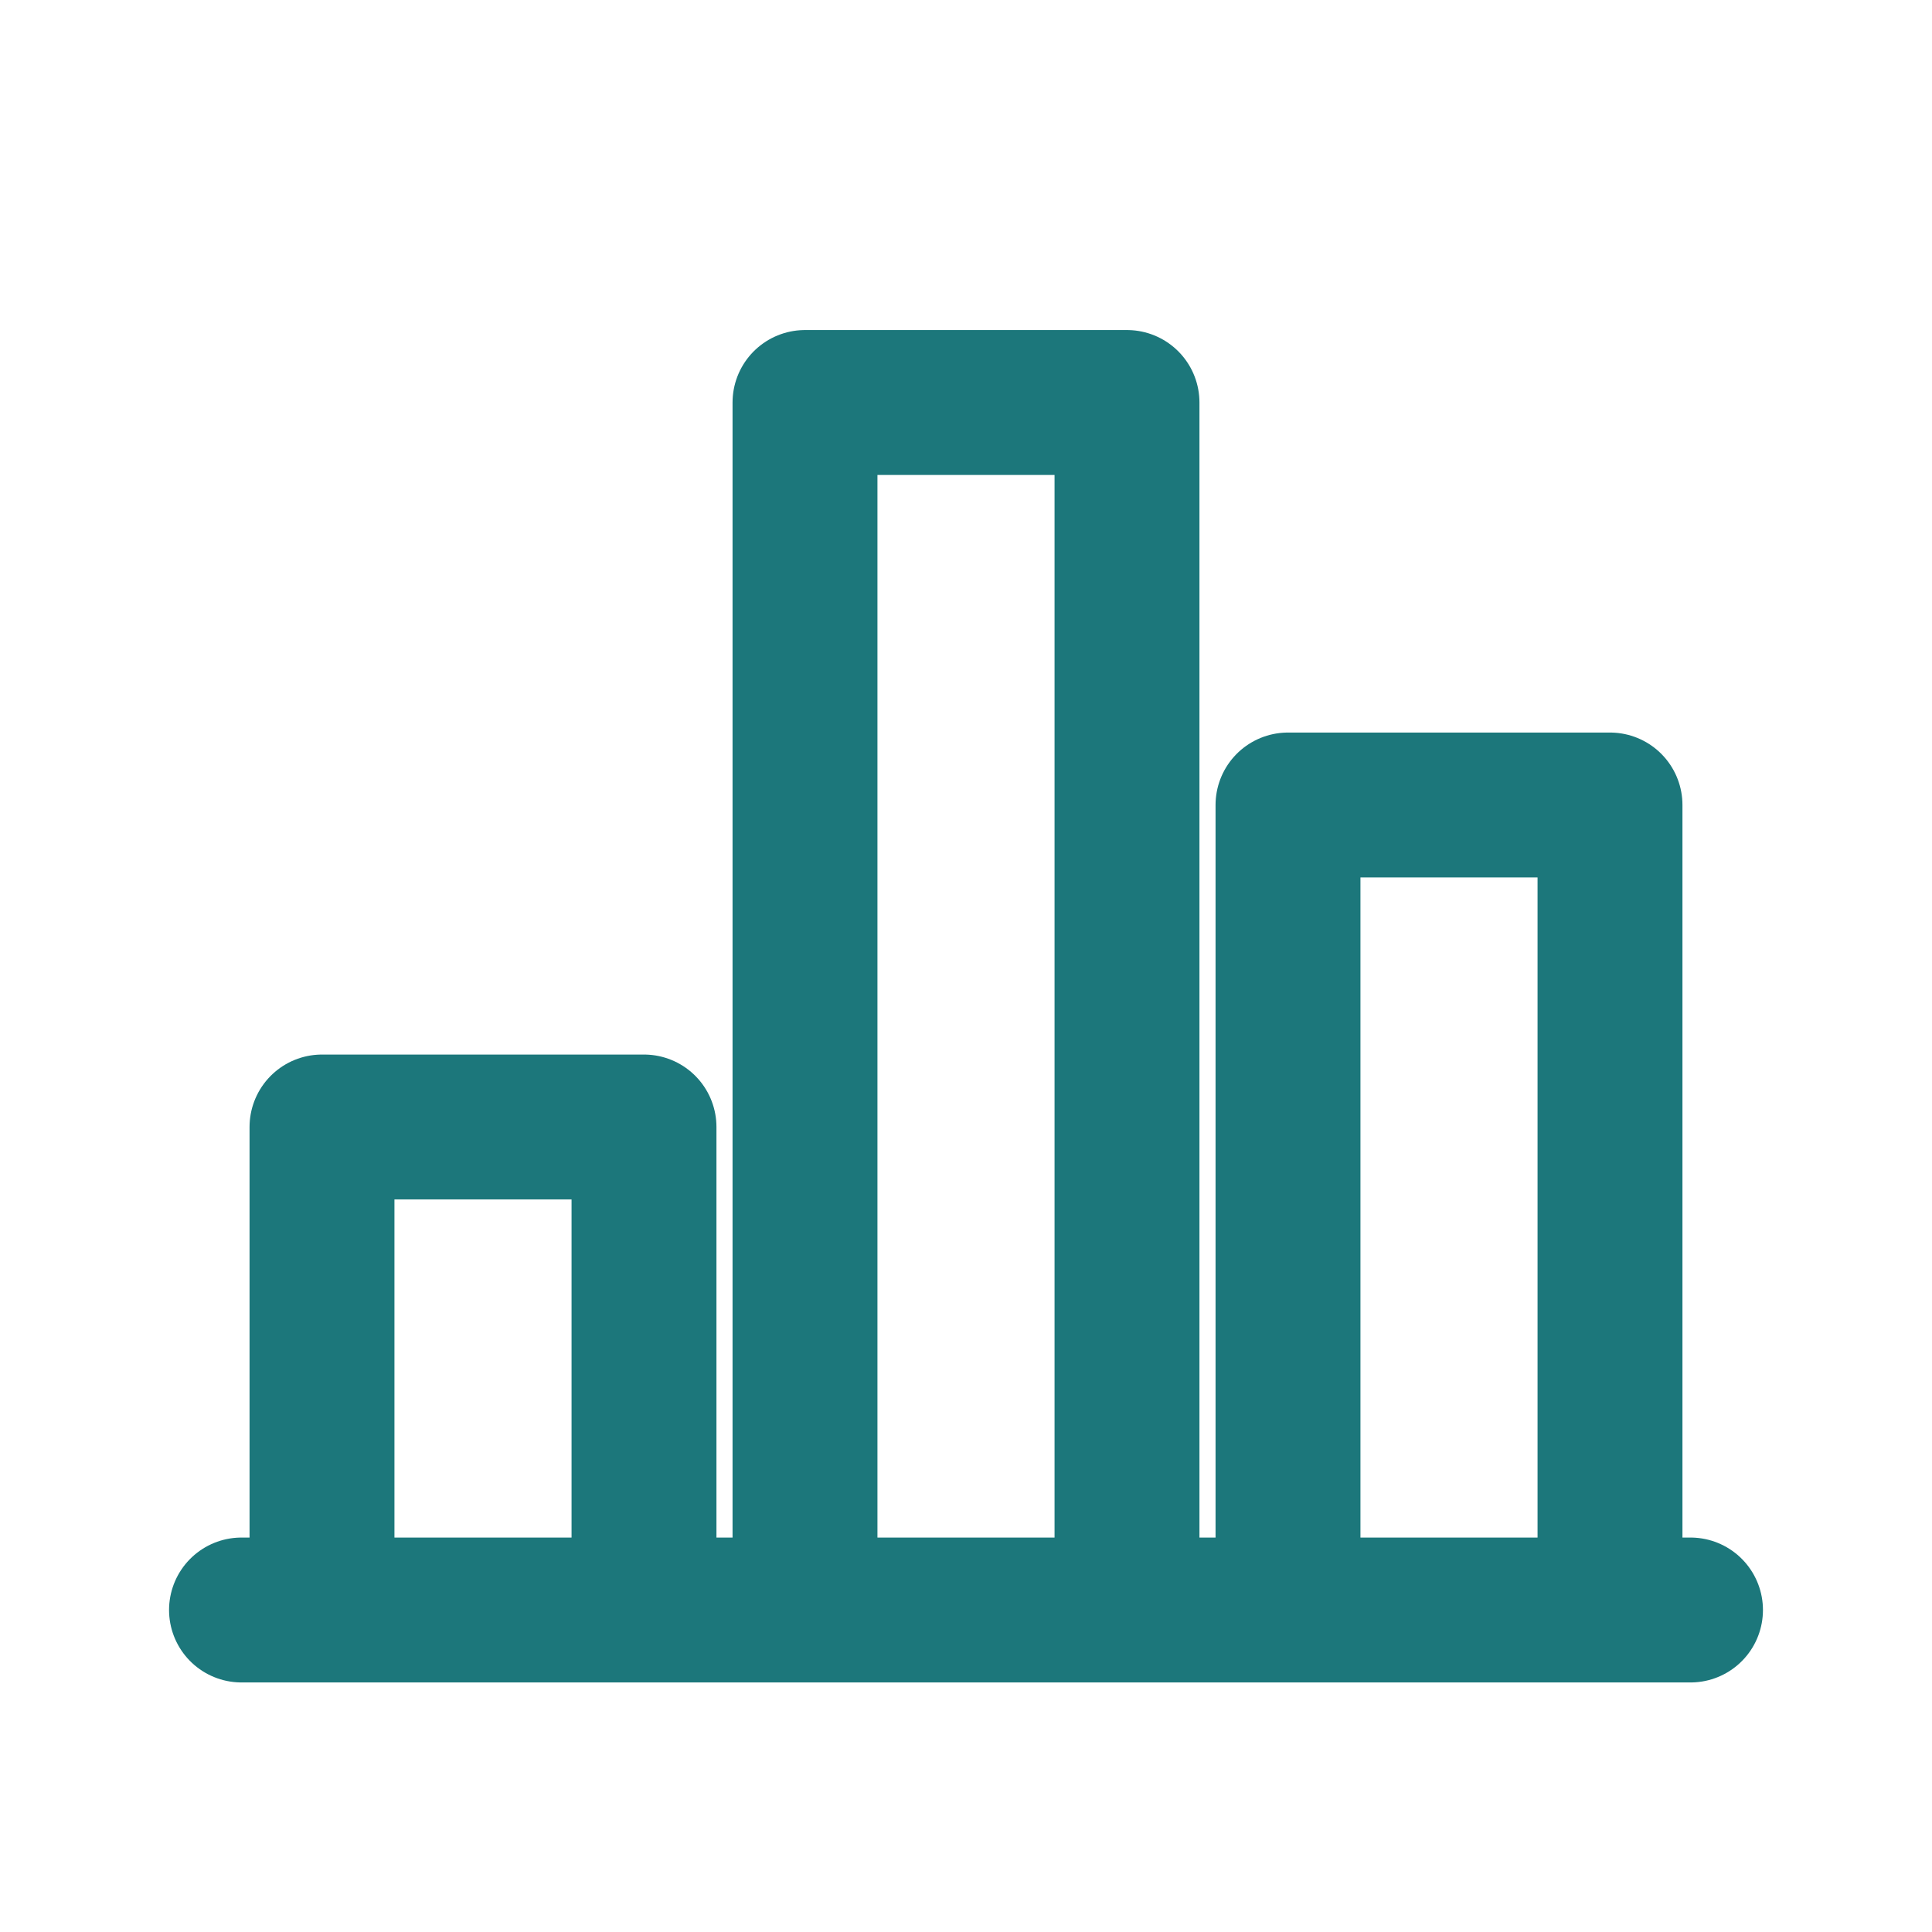
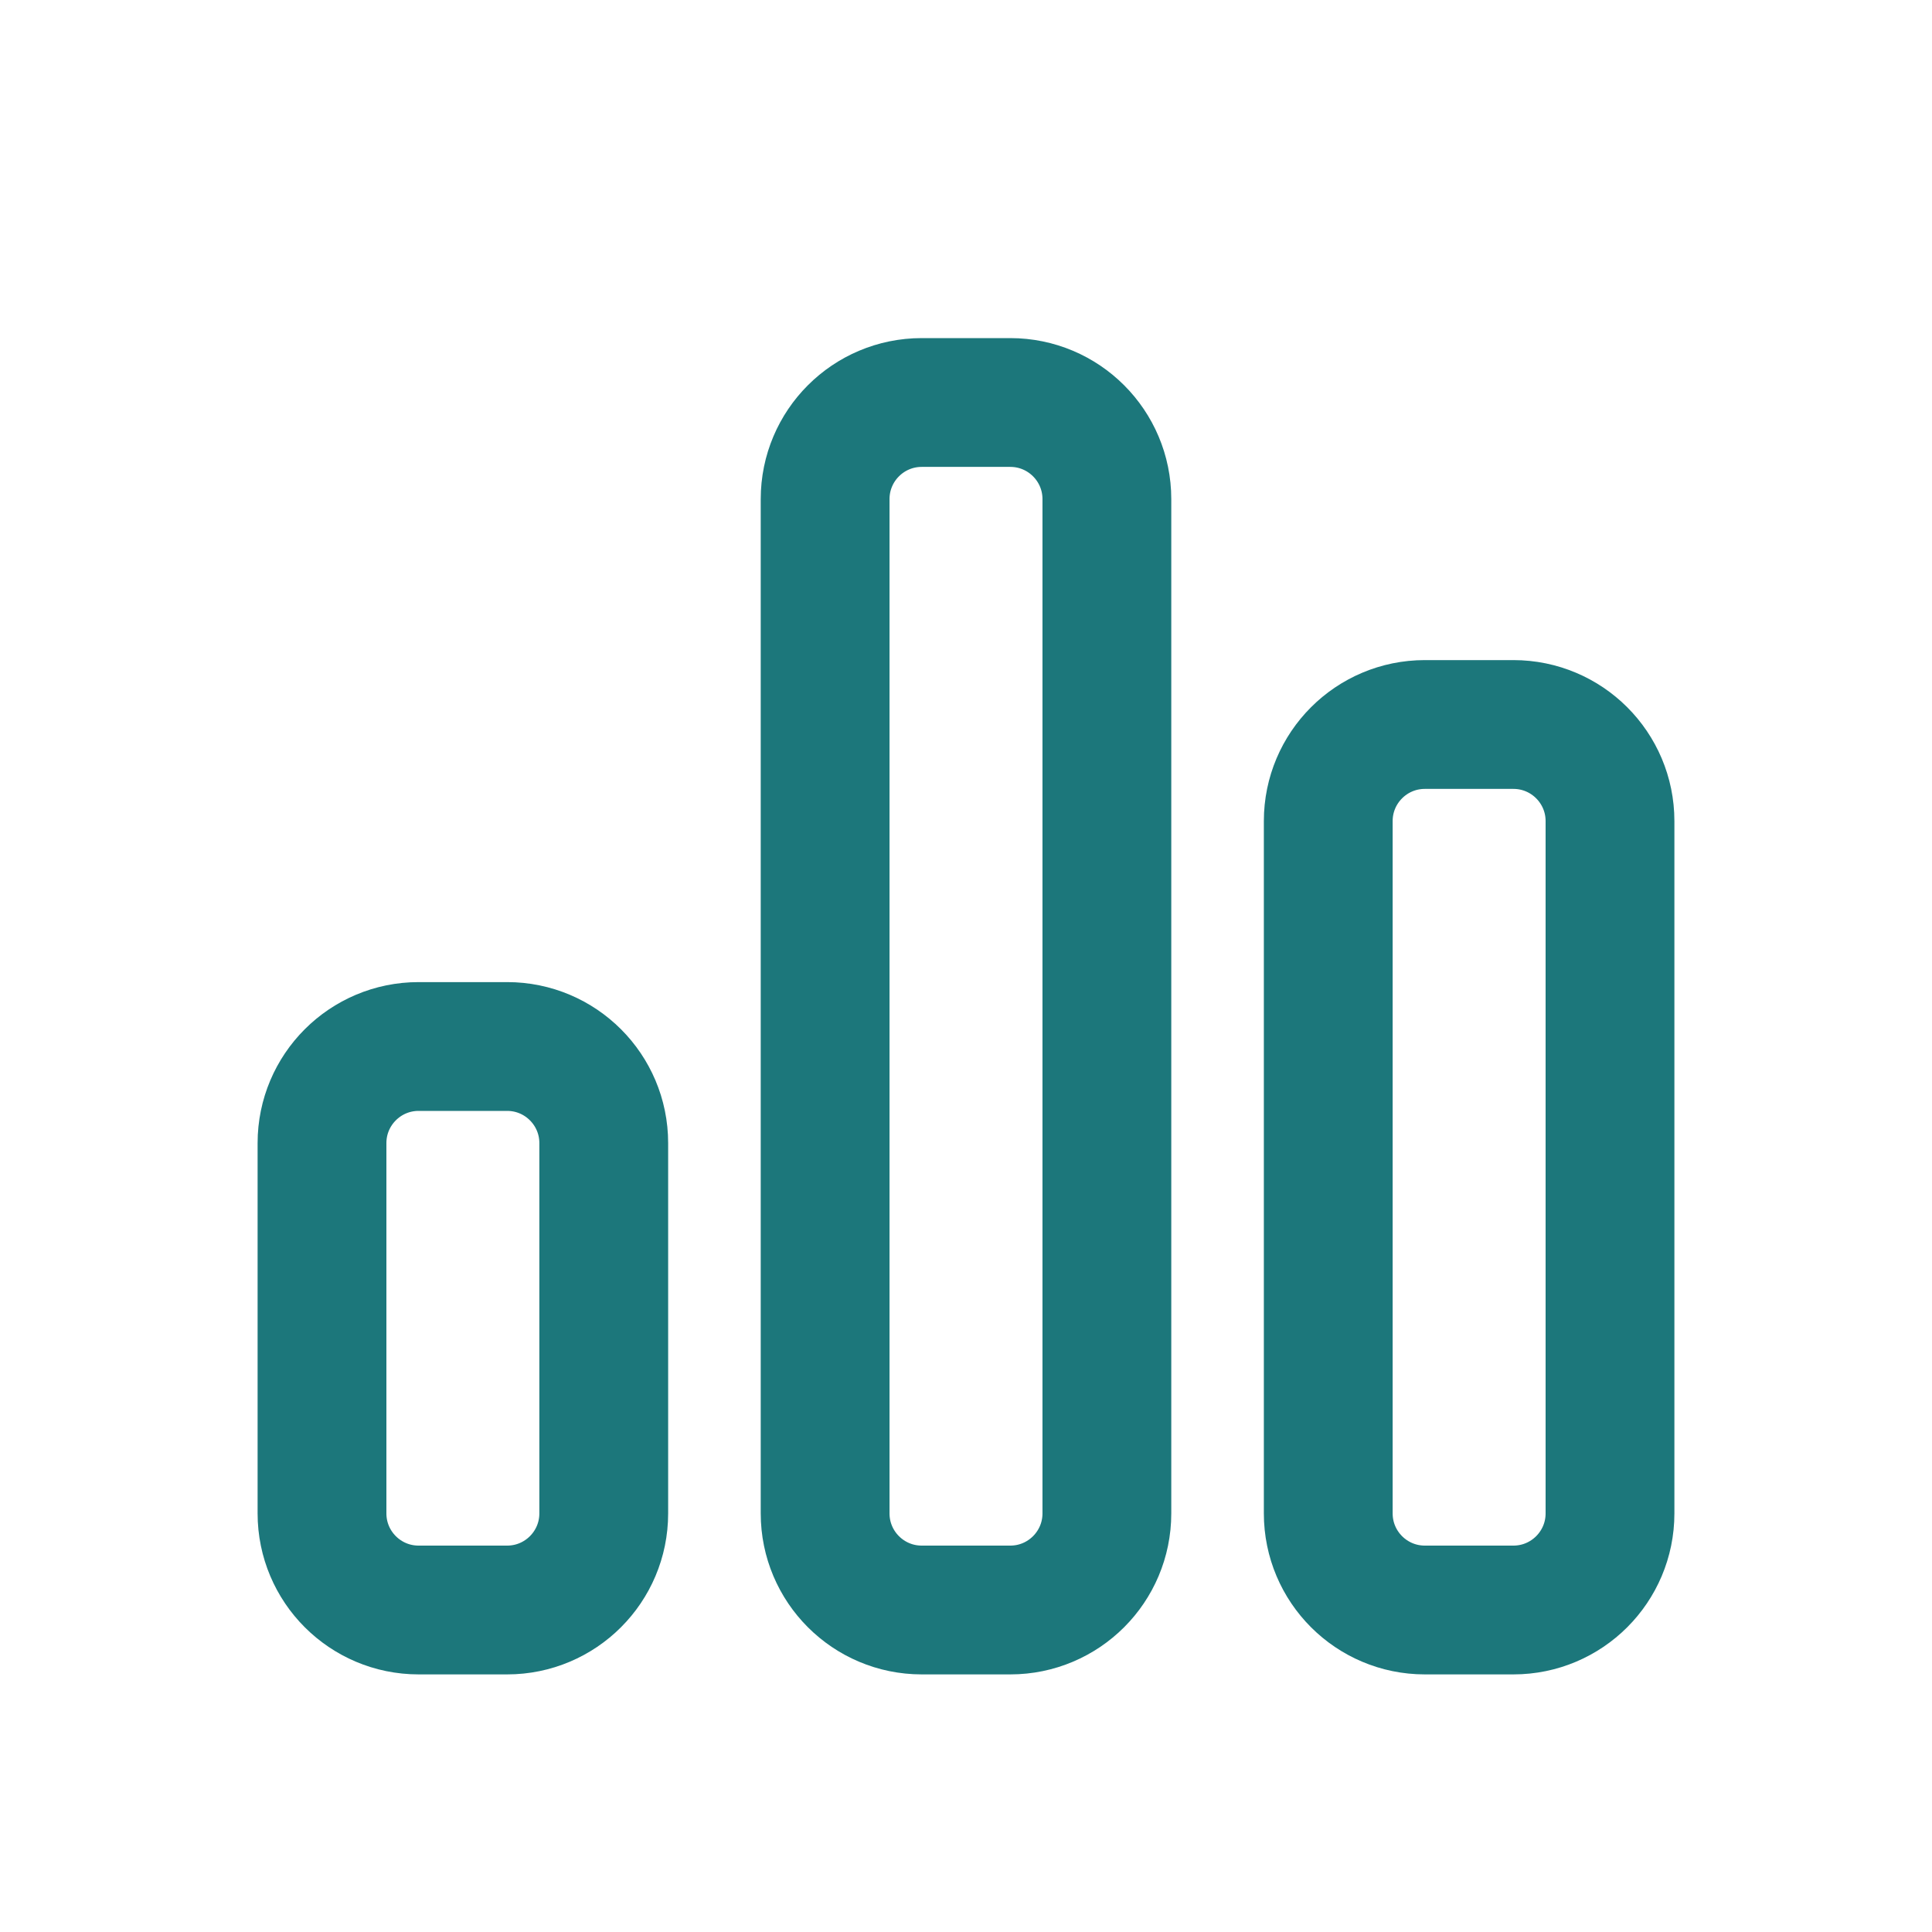
- <svg xmlns="http://www.w3.org/2000/svg" viewBox="0 0 24 24" fill="none" stroke="#1c777b" stroke-width="1.8" stroke-linecap="round" stroke-linejoin="round">
-   <path d="M4 20v-6h4v6M10 20V5h4v15M16 20v-10h4v10M3 20h18" />
+ <svg xmlns="http://www.w3.org/2000/svg" viewBox="0 0 24 24" fill="none" stroke="#1c777b" stroke-width="1.6" stroke-linecap="round" stroke-linejoin="round">
+   <rect x="4" y="13" width="3.5" height="7" rx="1.2" />
+   <rect x="10.25" y="5" width="3.5" height="15" rx="1.2" />
+   <rect x="16.5" y="9" width="3.5" height="11" rx="1.2" />
</svg>
